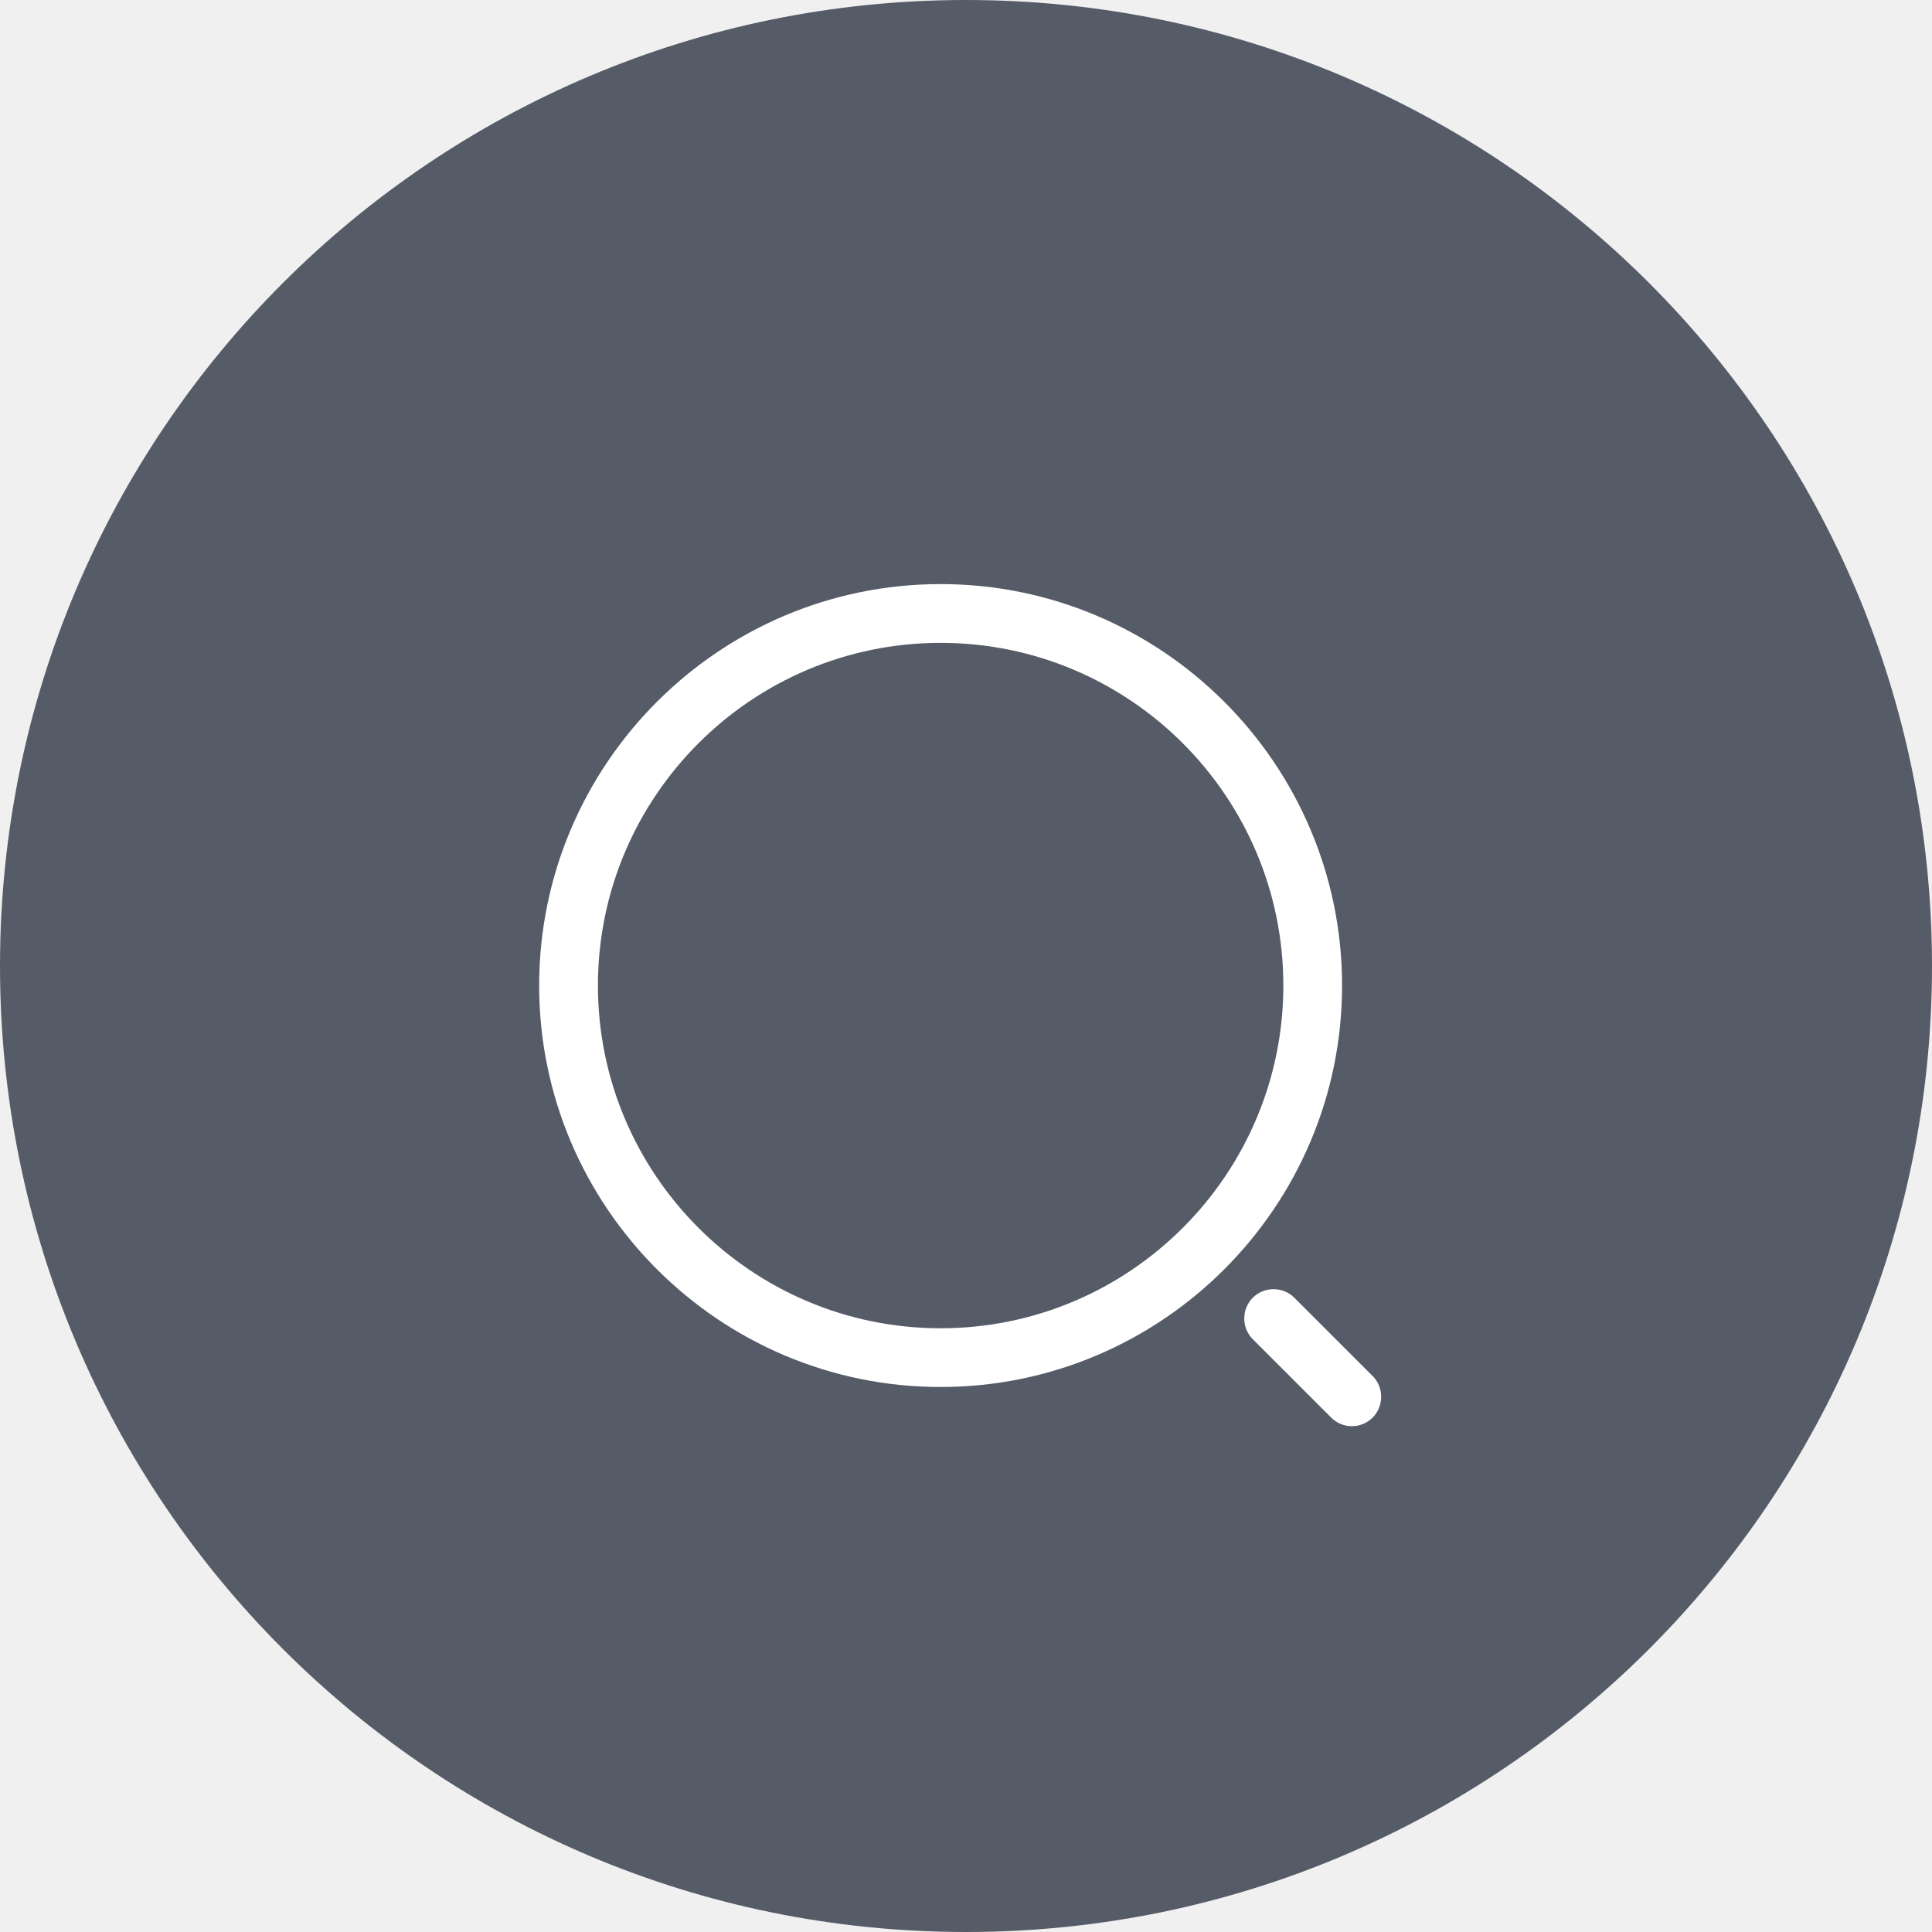
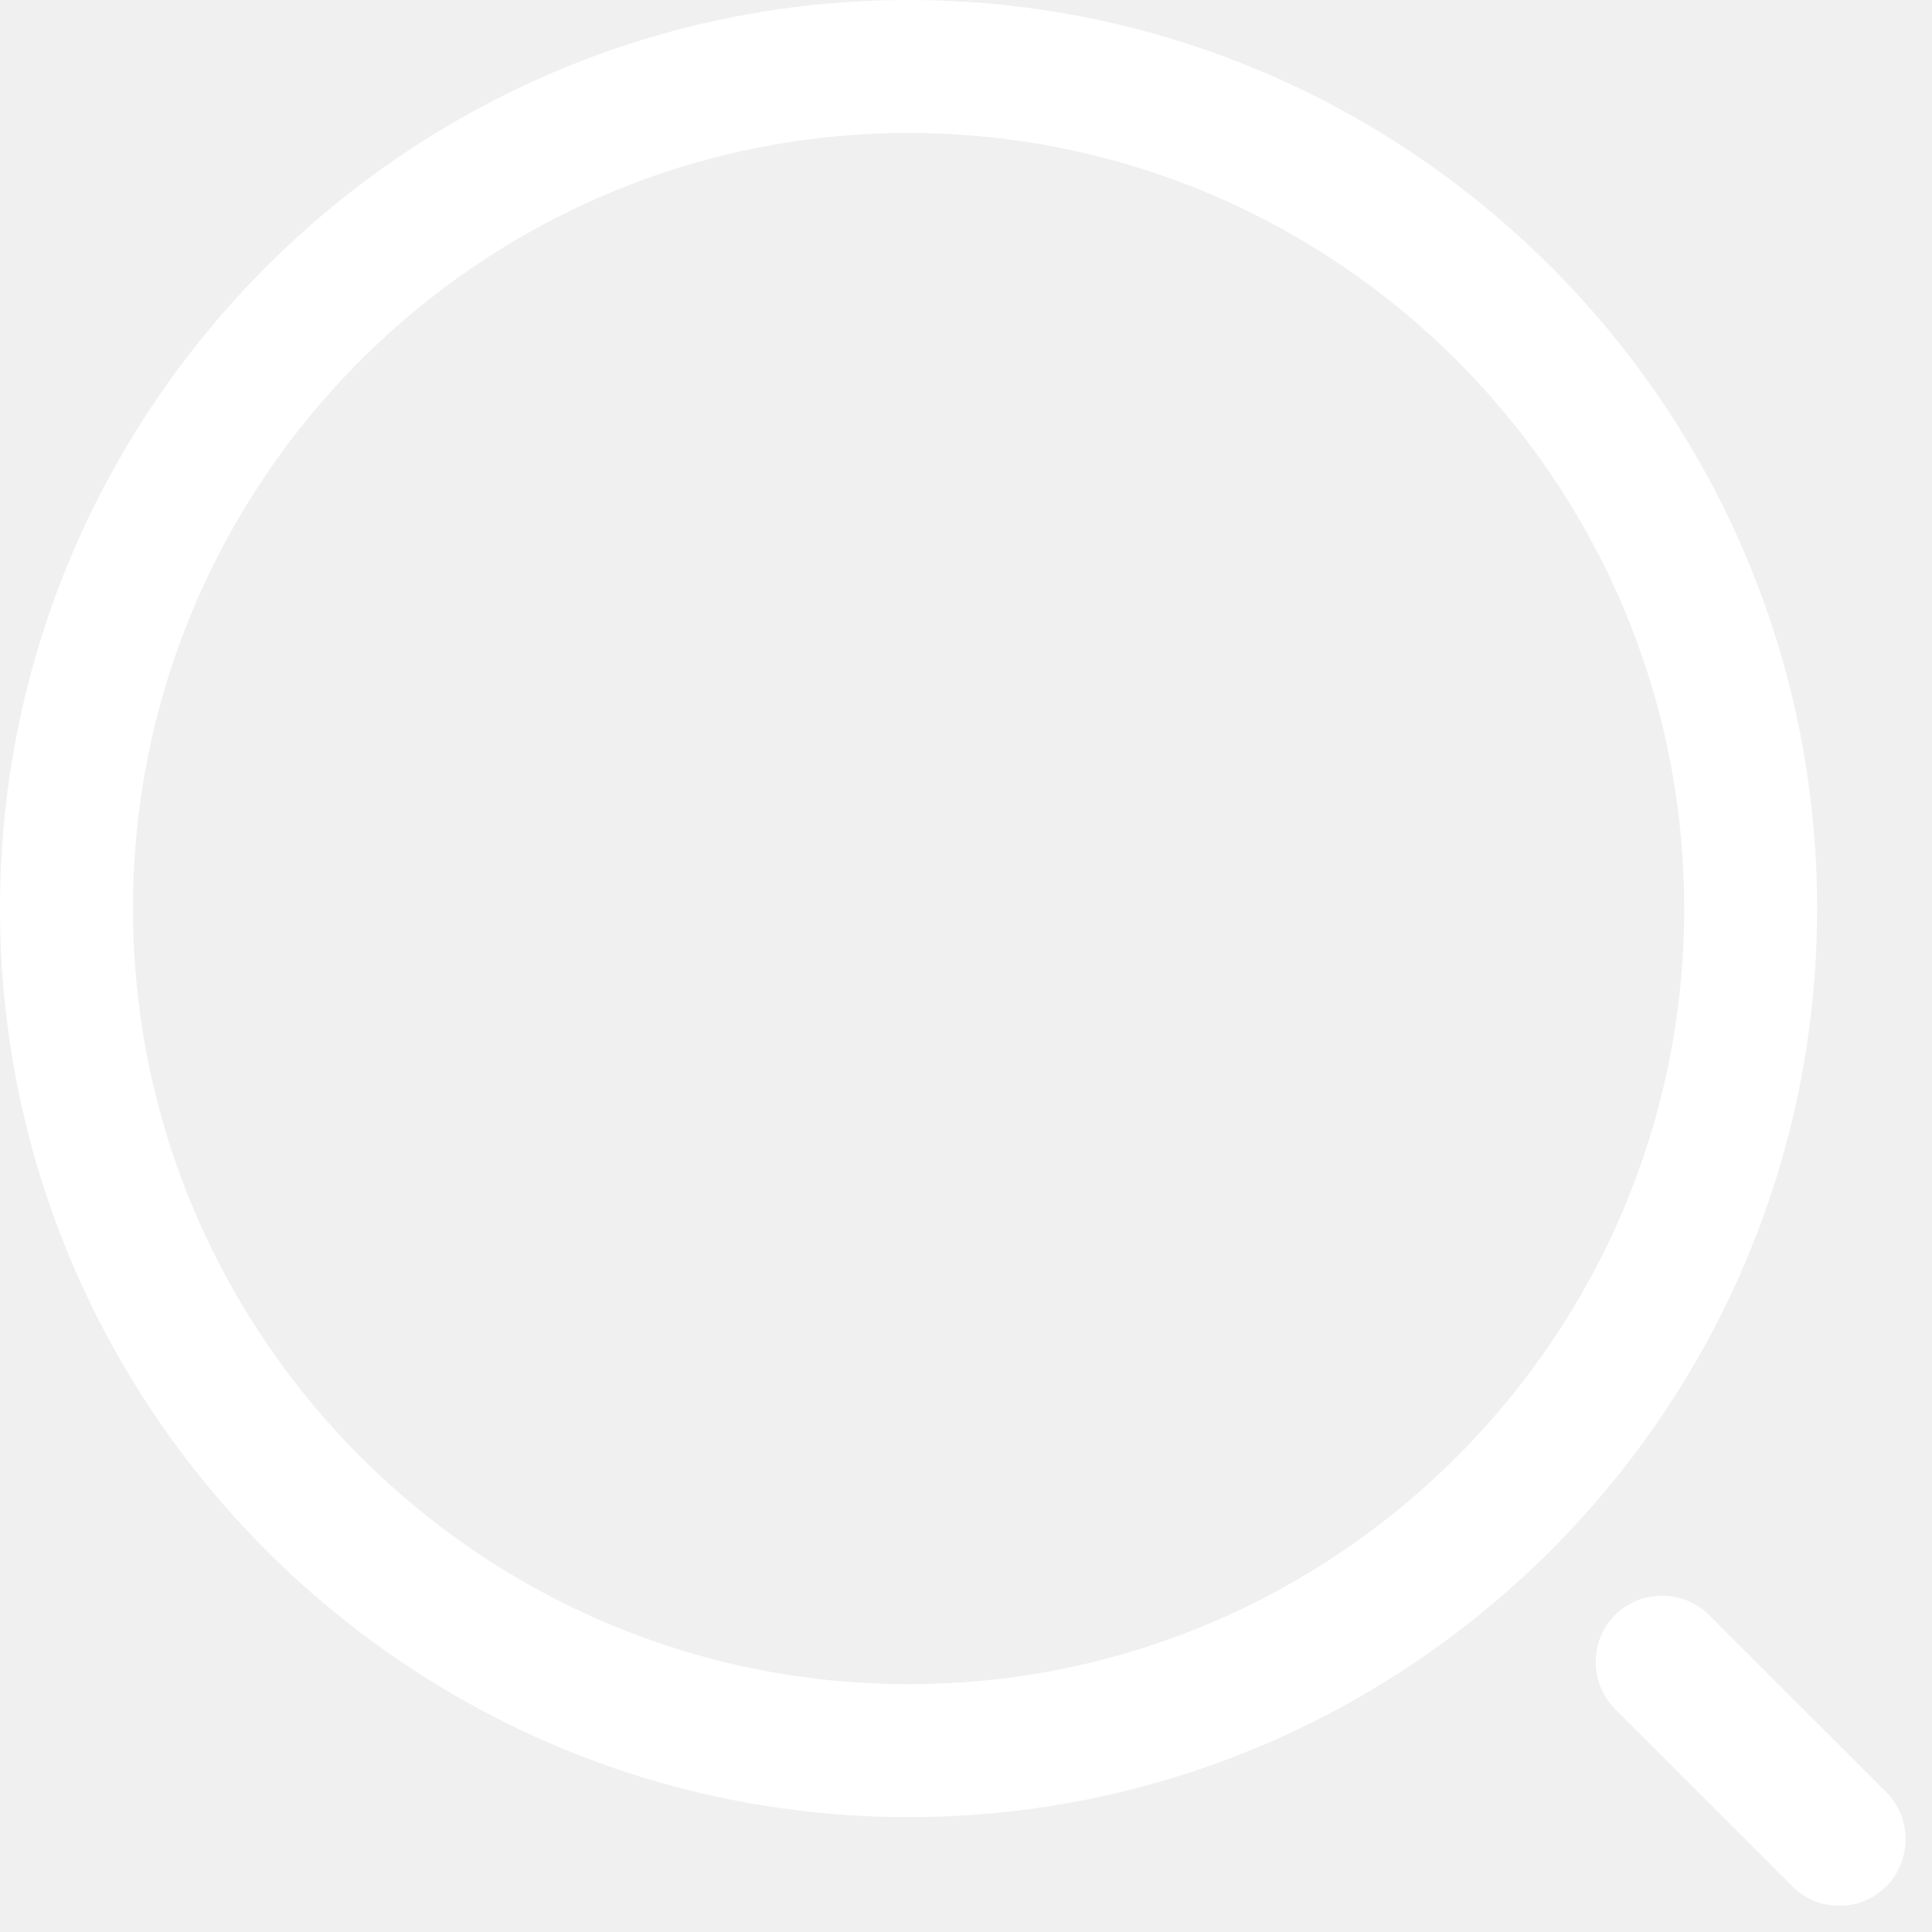
- <svg xmlns="http://www.w3.org/2000/svg" width="43" height="43" viewBox="0 0 43 43" fill="none">
-   <rect width="43" height="43" rx="21.5" fill="#565C67" />
-   <path d="M20.935 30.87C16.01 30.87 12 26.86 12 21.935C12 17.01 16.01 13 20.935 13C25.86 13 29.87 17.01 29.87 21.935C29.87 26.86 25.86 30.87 20.935 30.87ZM20.935 14.308C16.725 14.308 13.308 17.733 13.308 21.935C13.308 26.137 16.725 29.563 20.935 29.563C25.146 29.563 28.563 26.137 28.563 21.935C28.563 17.733 25.146 14.308 20.935 14.308Z" fill="white" />
-   <path d="M30.089 31.742C29.923 31.742 29.757 31.681 29.627 31.55L27.883 29.807C27.63 29.554 27.63 29.136 27.883 28.883C28.136 28.63 28.554 28.63 28.807 28.883L30.551 30.626C30.803 30.879 30.803 31.297 30.551 31.55C30.42 31.681 30.254 31.742 30.089 31.742Z" fill="white" />
+ <svg xmlns="http://www.w3.org/2000/svg" width="19" height="19" viewBox="0 0 19 19" fill="none">
+   <path d="M8.935 17.87C4.01 17.87 0 13.86 0 8.935C0 4.01 4.01 0 8.935 0C13.86 0 17.87 4.01 17.87 8.935C17.87 13.86 13.86 17.87 8.935 17.87ZM8.935 1.308C4.725 1.308 1.308 4.733 1.308 8.935C1.308 13.137 4.725 16.563 8.935 16.563C13.146 16.563 16.563 13.137 16.563 8.935C16.563 4.733 13.146 1.308 8.935 1.308Z" fill="white" />
+   <path d="M18.089 18.742C17.923 18.742 17.757 18.681 17.627 18.55L15.883 16.807C15.63 16.554 15.63 16.136 15.883 15.883C16.136 15.63 16.554 15.63 16.807 15.883L18.551 17.626C18.803 17.879 18.803 18.297 18.551 18.55C18.42 18.681 18.254 18.742 18.089 18.742Z" fill="white" />
</svg>
